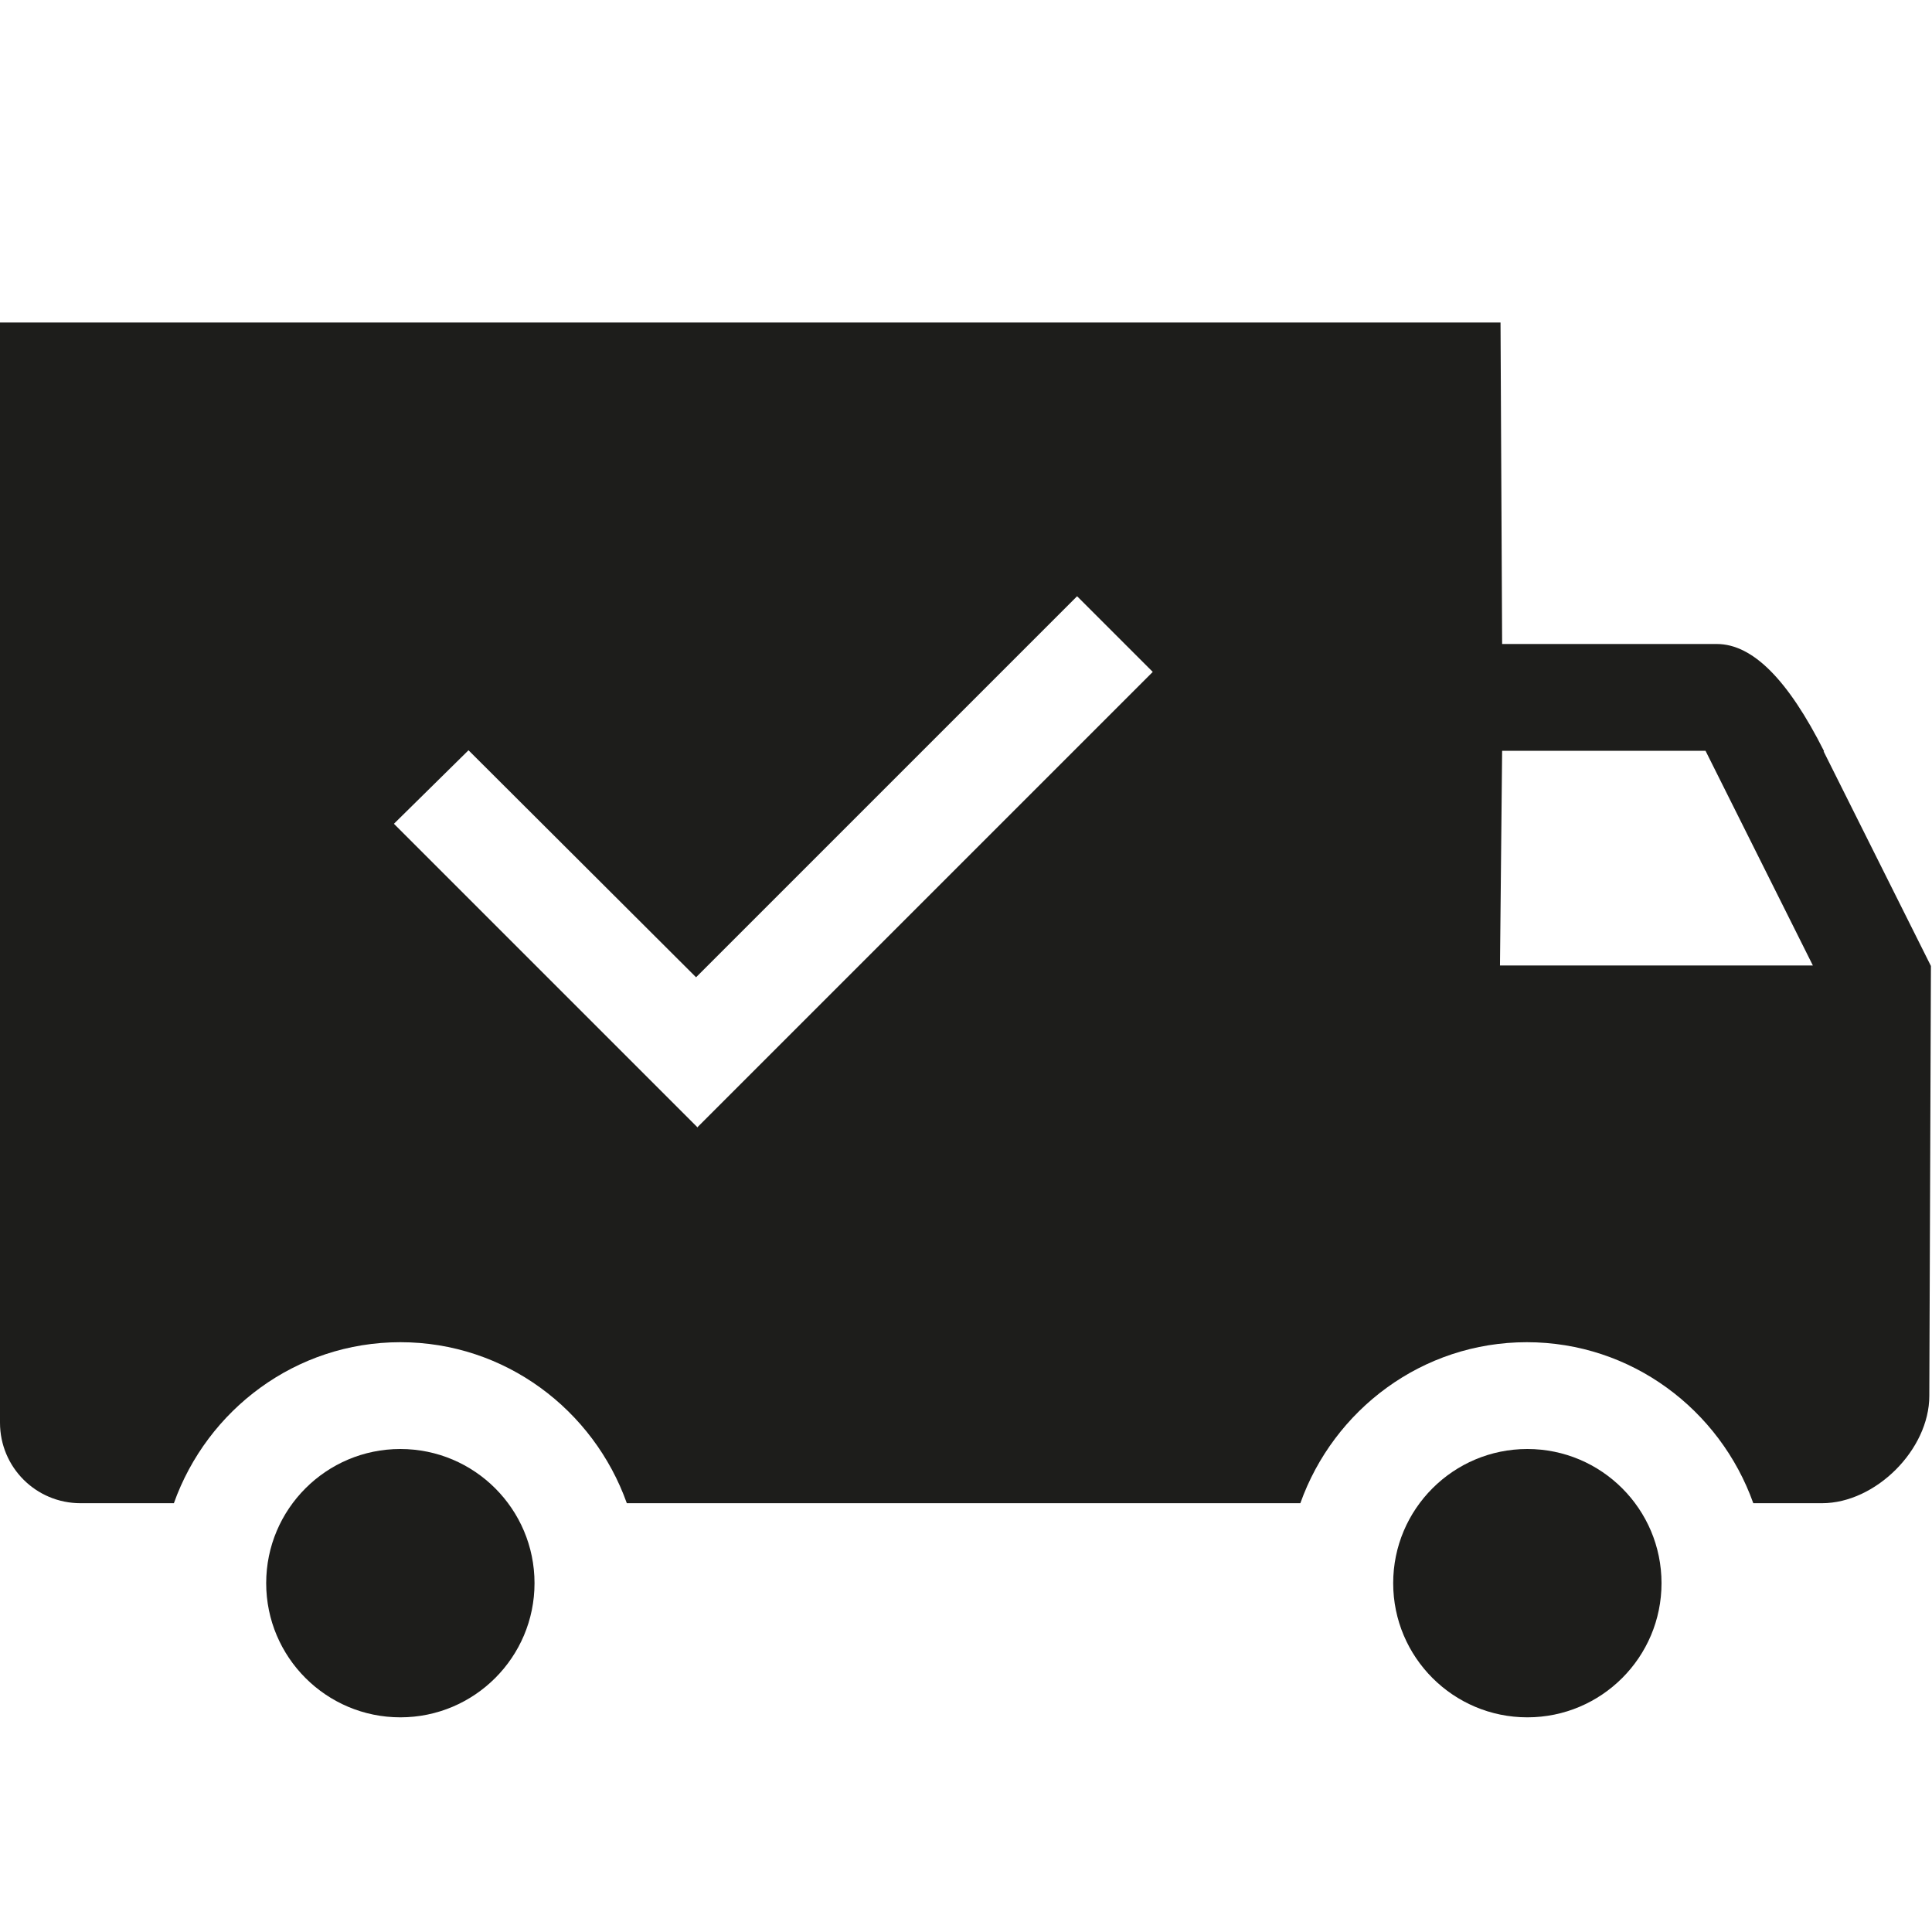
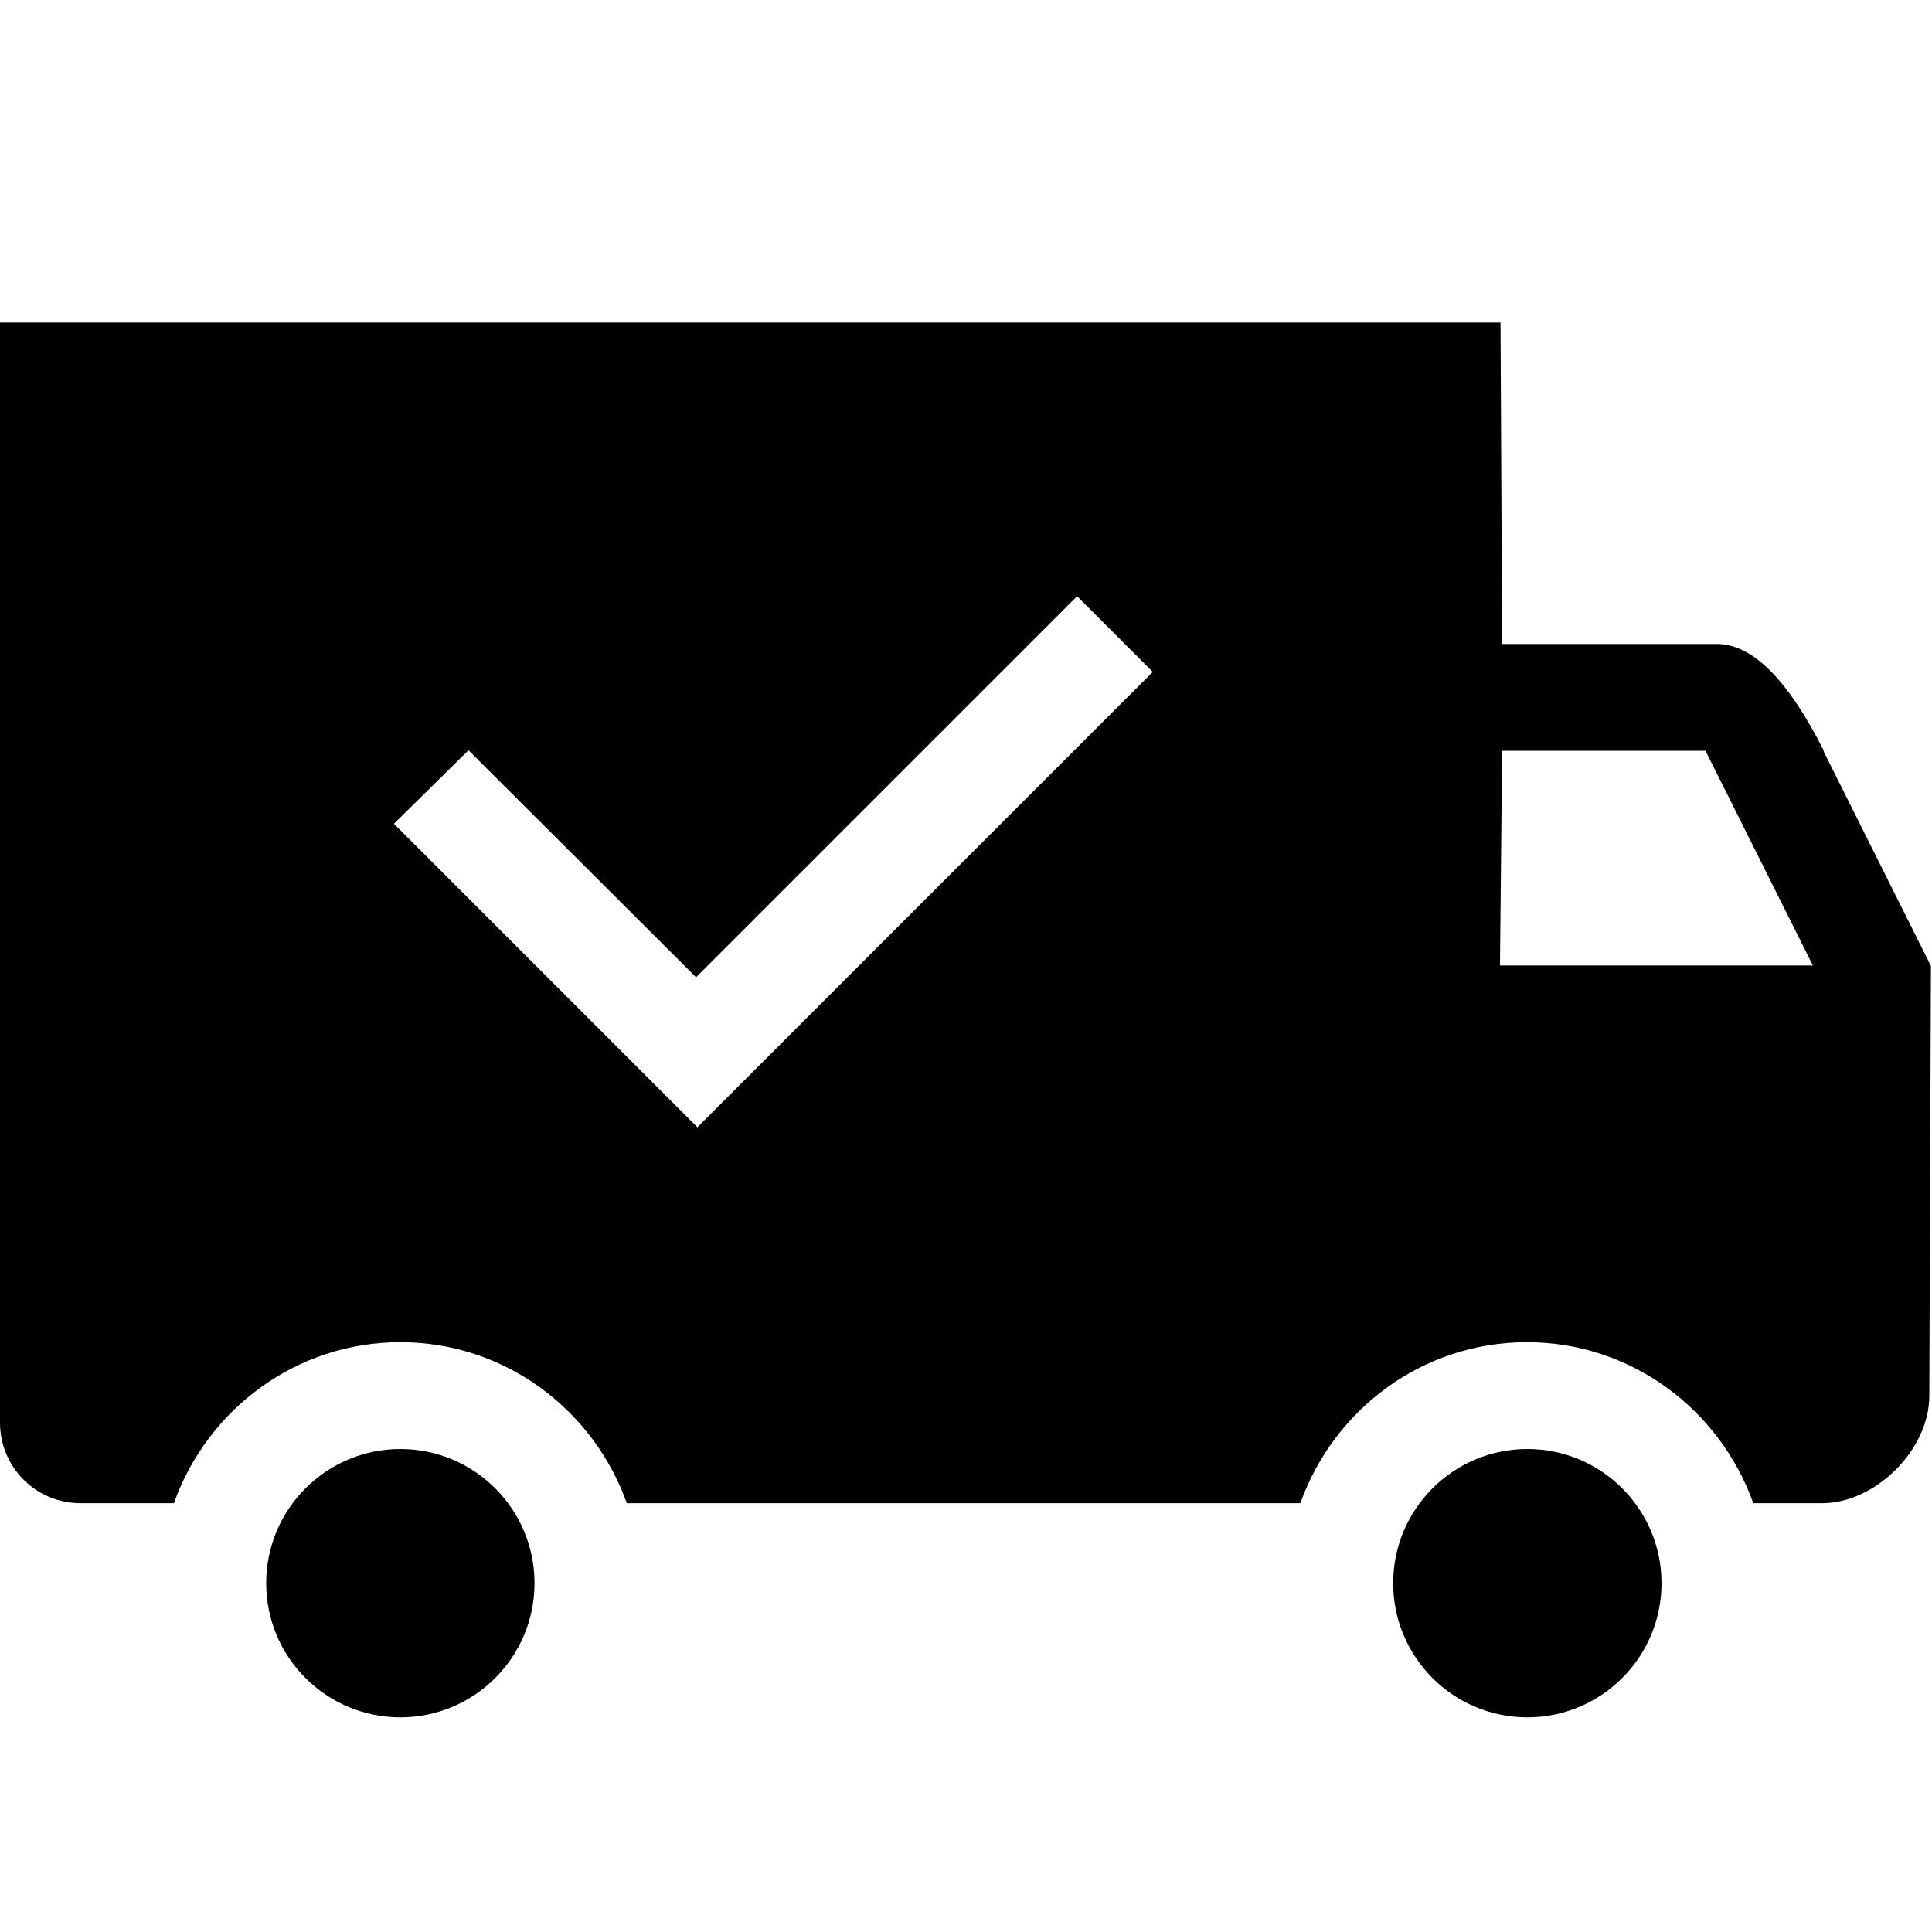
<svg xmlns="http://www.w3.org/2000/svg" id="Layer_1" width="36" height="36" viewBox="0 0 36 36">
-   <path d="M28.46,32c1.38,0,2.5-1.12,2.5-2.5s-1.12-2.5-2.5-2.5-2.5,1.12-2.5,2.5,1.12,2.5,2.5,2.5Z" style="fill:#1d1d1b;" />
-   <path d="M7.46,32c1.38,0,2.5-1.12,2.5-2.5s-1.12-2.5-2.5-2.5-2.5,1.12-2.5,2.5,1.12,2.5,2.5,2.5Z" style="fill:#1d1d1b;" />
-   <path d="M33.99,14c-.67-1.33-1.33-2-2-2h-4l-.03-5.99H0V26.51c0,.83,.67,1.5,1.5,1.5h1.74c.62-1.74,2.27-3,4.22-3s3.6,1.26,4.22,3h12.55c.62-1.74,2.27-3,4.22-3s3.6,1.26,4.22,3h1.28c1,0,2-1,2-2l.03-8.01-2-4h0Zm-21,7l-5.65-5.65,1.39-1.37,4.24,4.23,7.1-7.1,1.41,1.41-8.49,8.49h0Zm14.96-3.01l.04-4h3.79l2,4h-5.83Z" style="fill:#1d1d1b;" />
+   <path d="M28.46,32c1.38,0,2.5-1.12,2.5-2.5s-1.12-2.5-2.5-2.5-2.5,1.12-2.5,2.5,1.12,2.5,2.5,2.5Z" />
+   <path d="M7.46,32c1.38,0,2.5-1.12,2.5-2.5s-1.12-2.5-2.5-2.5-2.5,1.12-2.5,2.5,1.12,2.5,2.5,2.5Z" />
+   <path d="M33.99,14c-.67-1.33-1.33-2-2-2h-4l-.03-5.99H0V26.51c0,.83,.67,1.5,1.5,1.5h1.74c.62-1.74,2.27-3,4.22-3s3.6,1.26,4.22,3h12.55c.62-1.74,2.27-3,4.22-3s3.6,1.26,4.22,3h1.28c1,0,2-1,2-2l.03-8.01-2-4h0Zm-21,7l-5.65-5.65,1.39-1.37,4.24,4.23,7.1-7.1,1.41,1.41-8.49,8.49h0Zm14.96-3.01l.04-4h3.79l2,4h-5.83Z" />
</svg>
